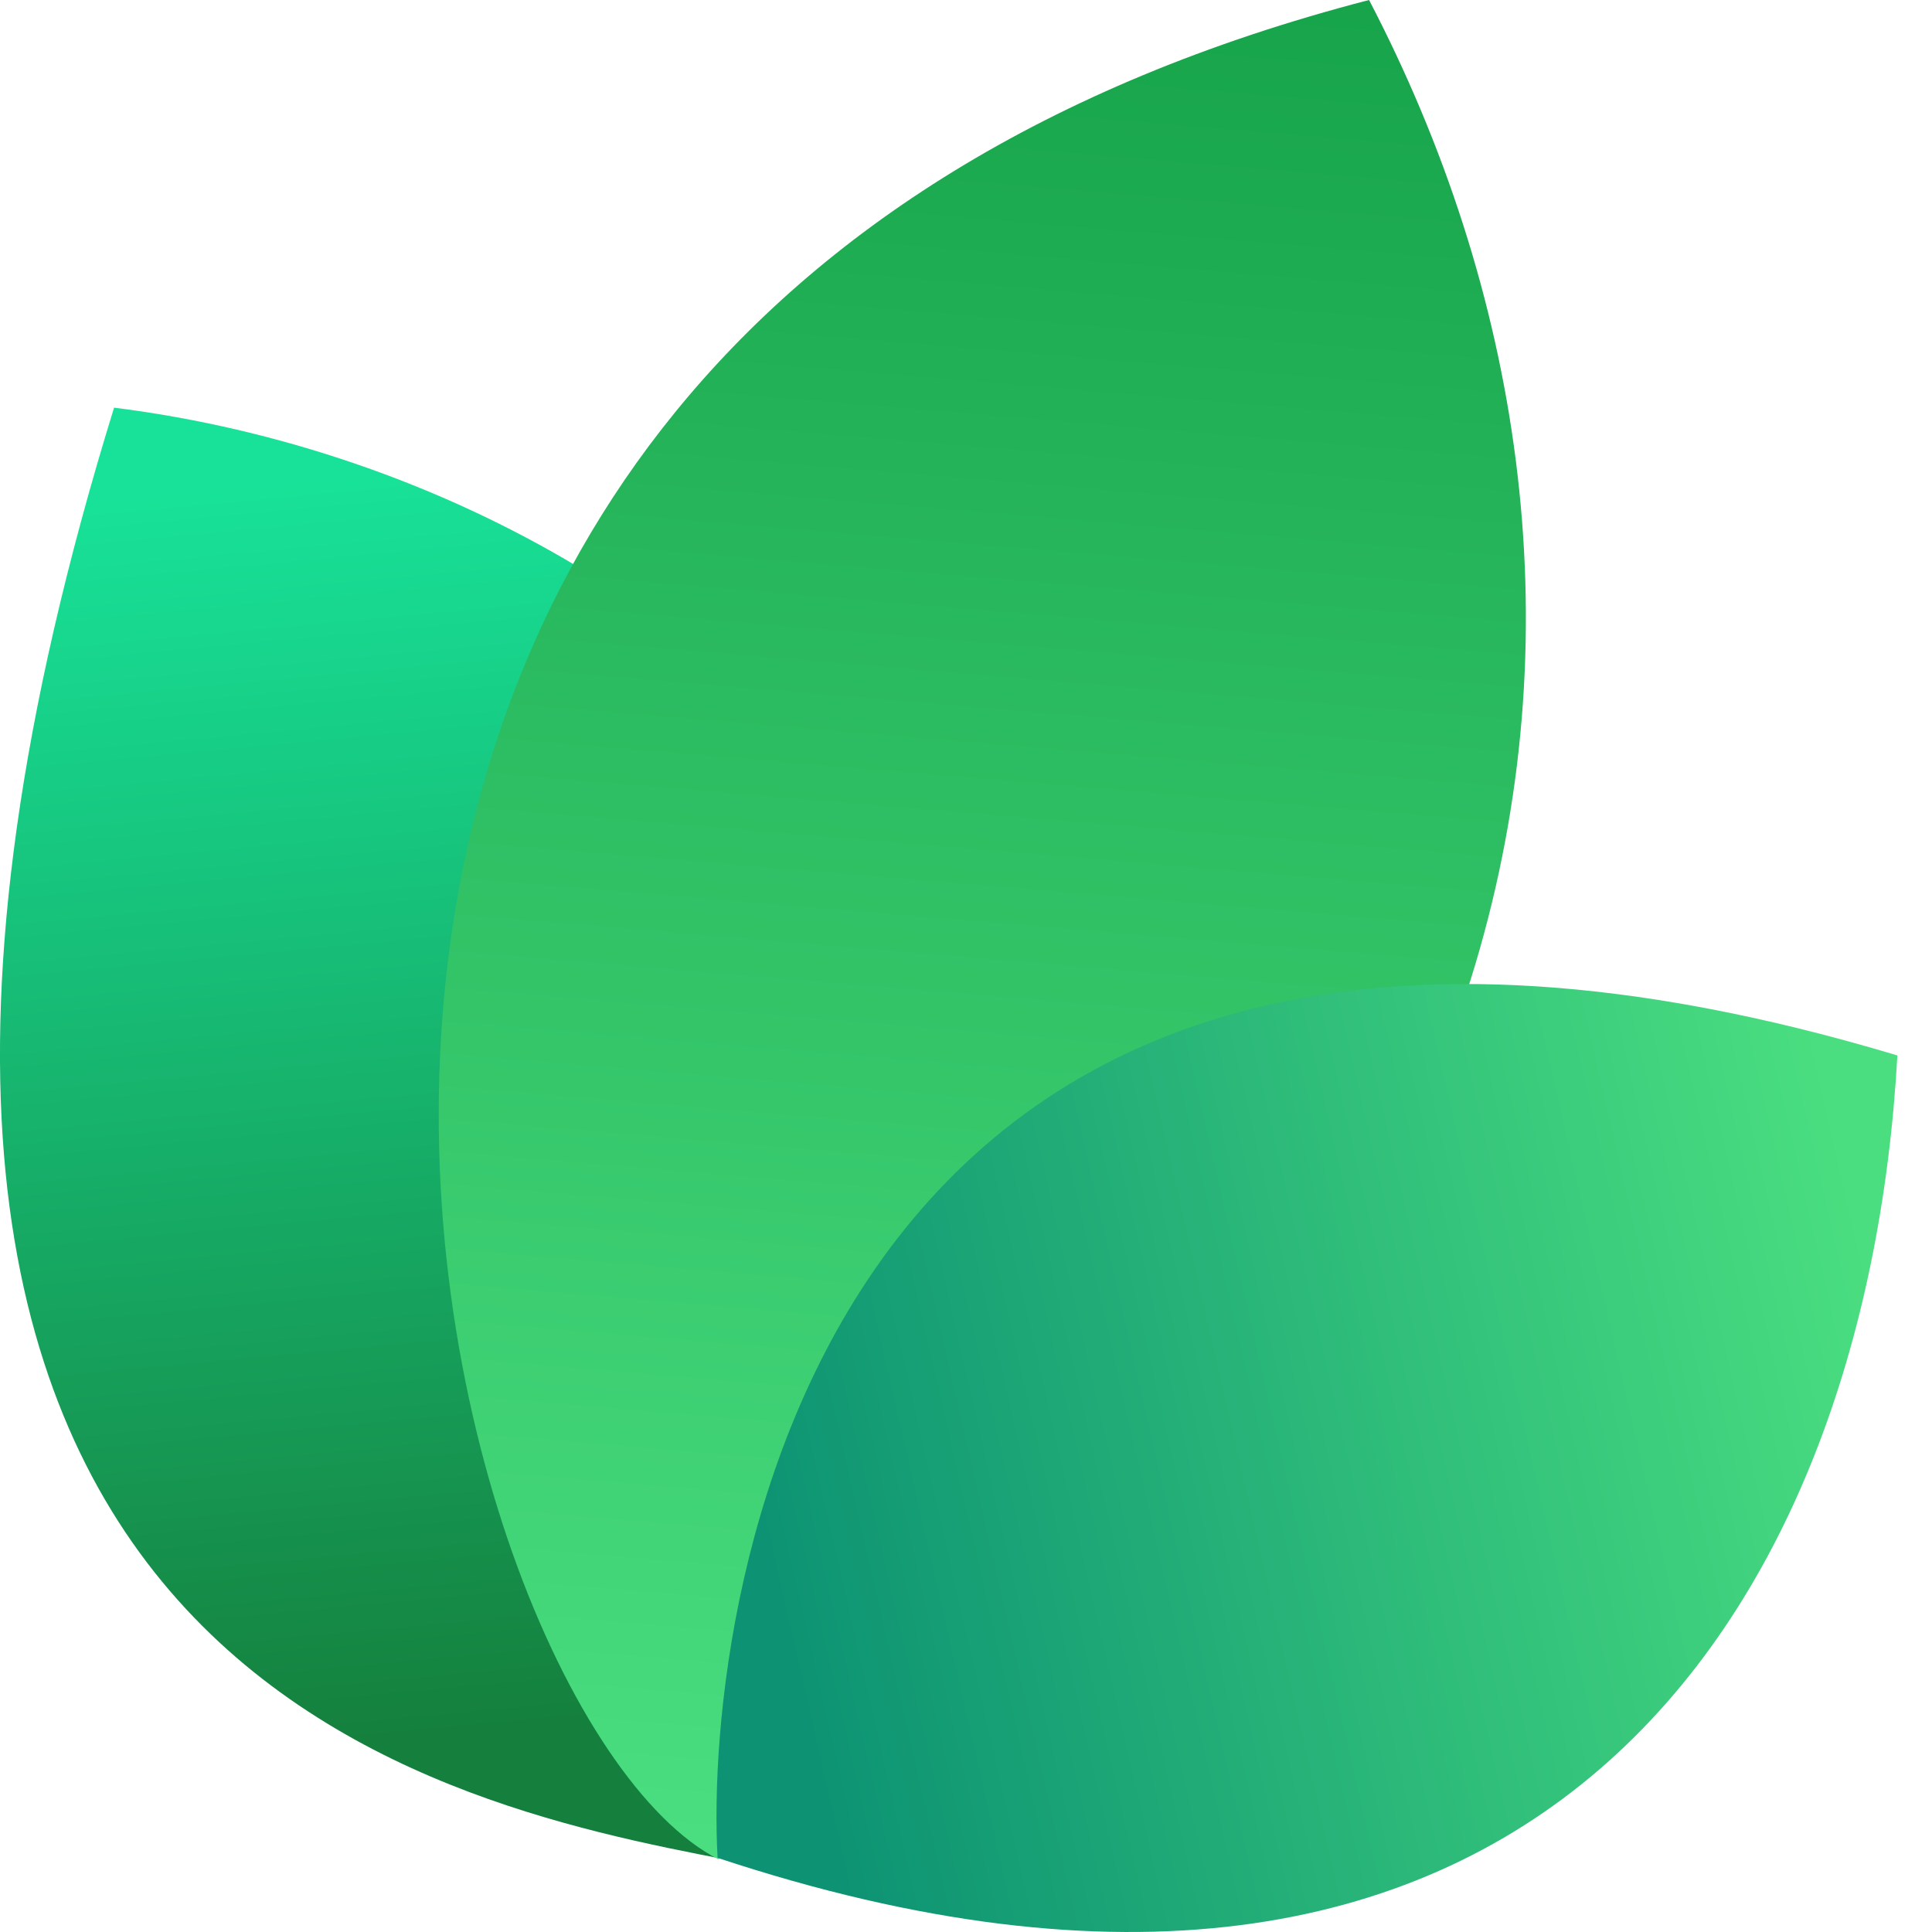
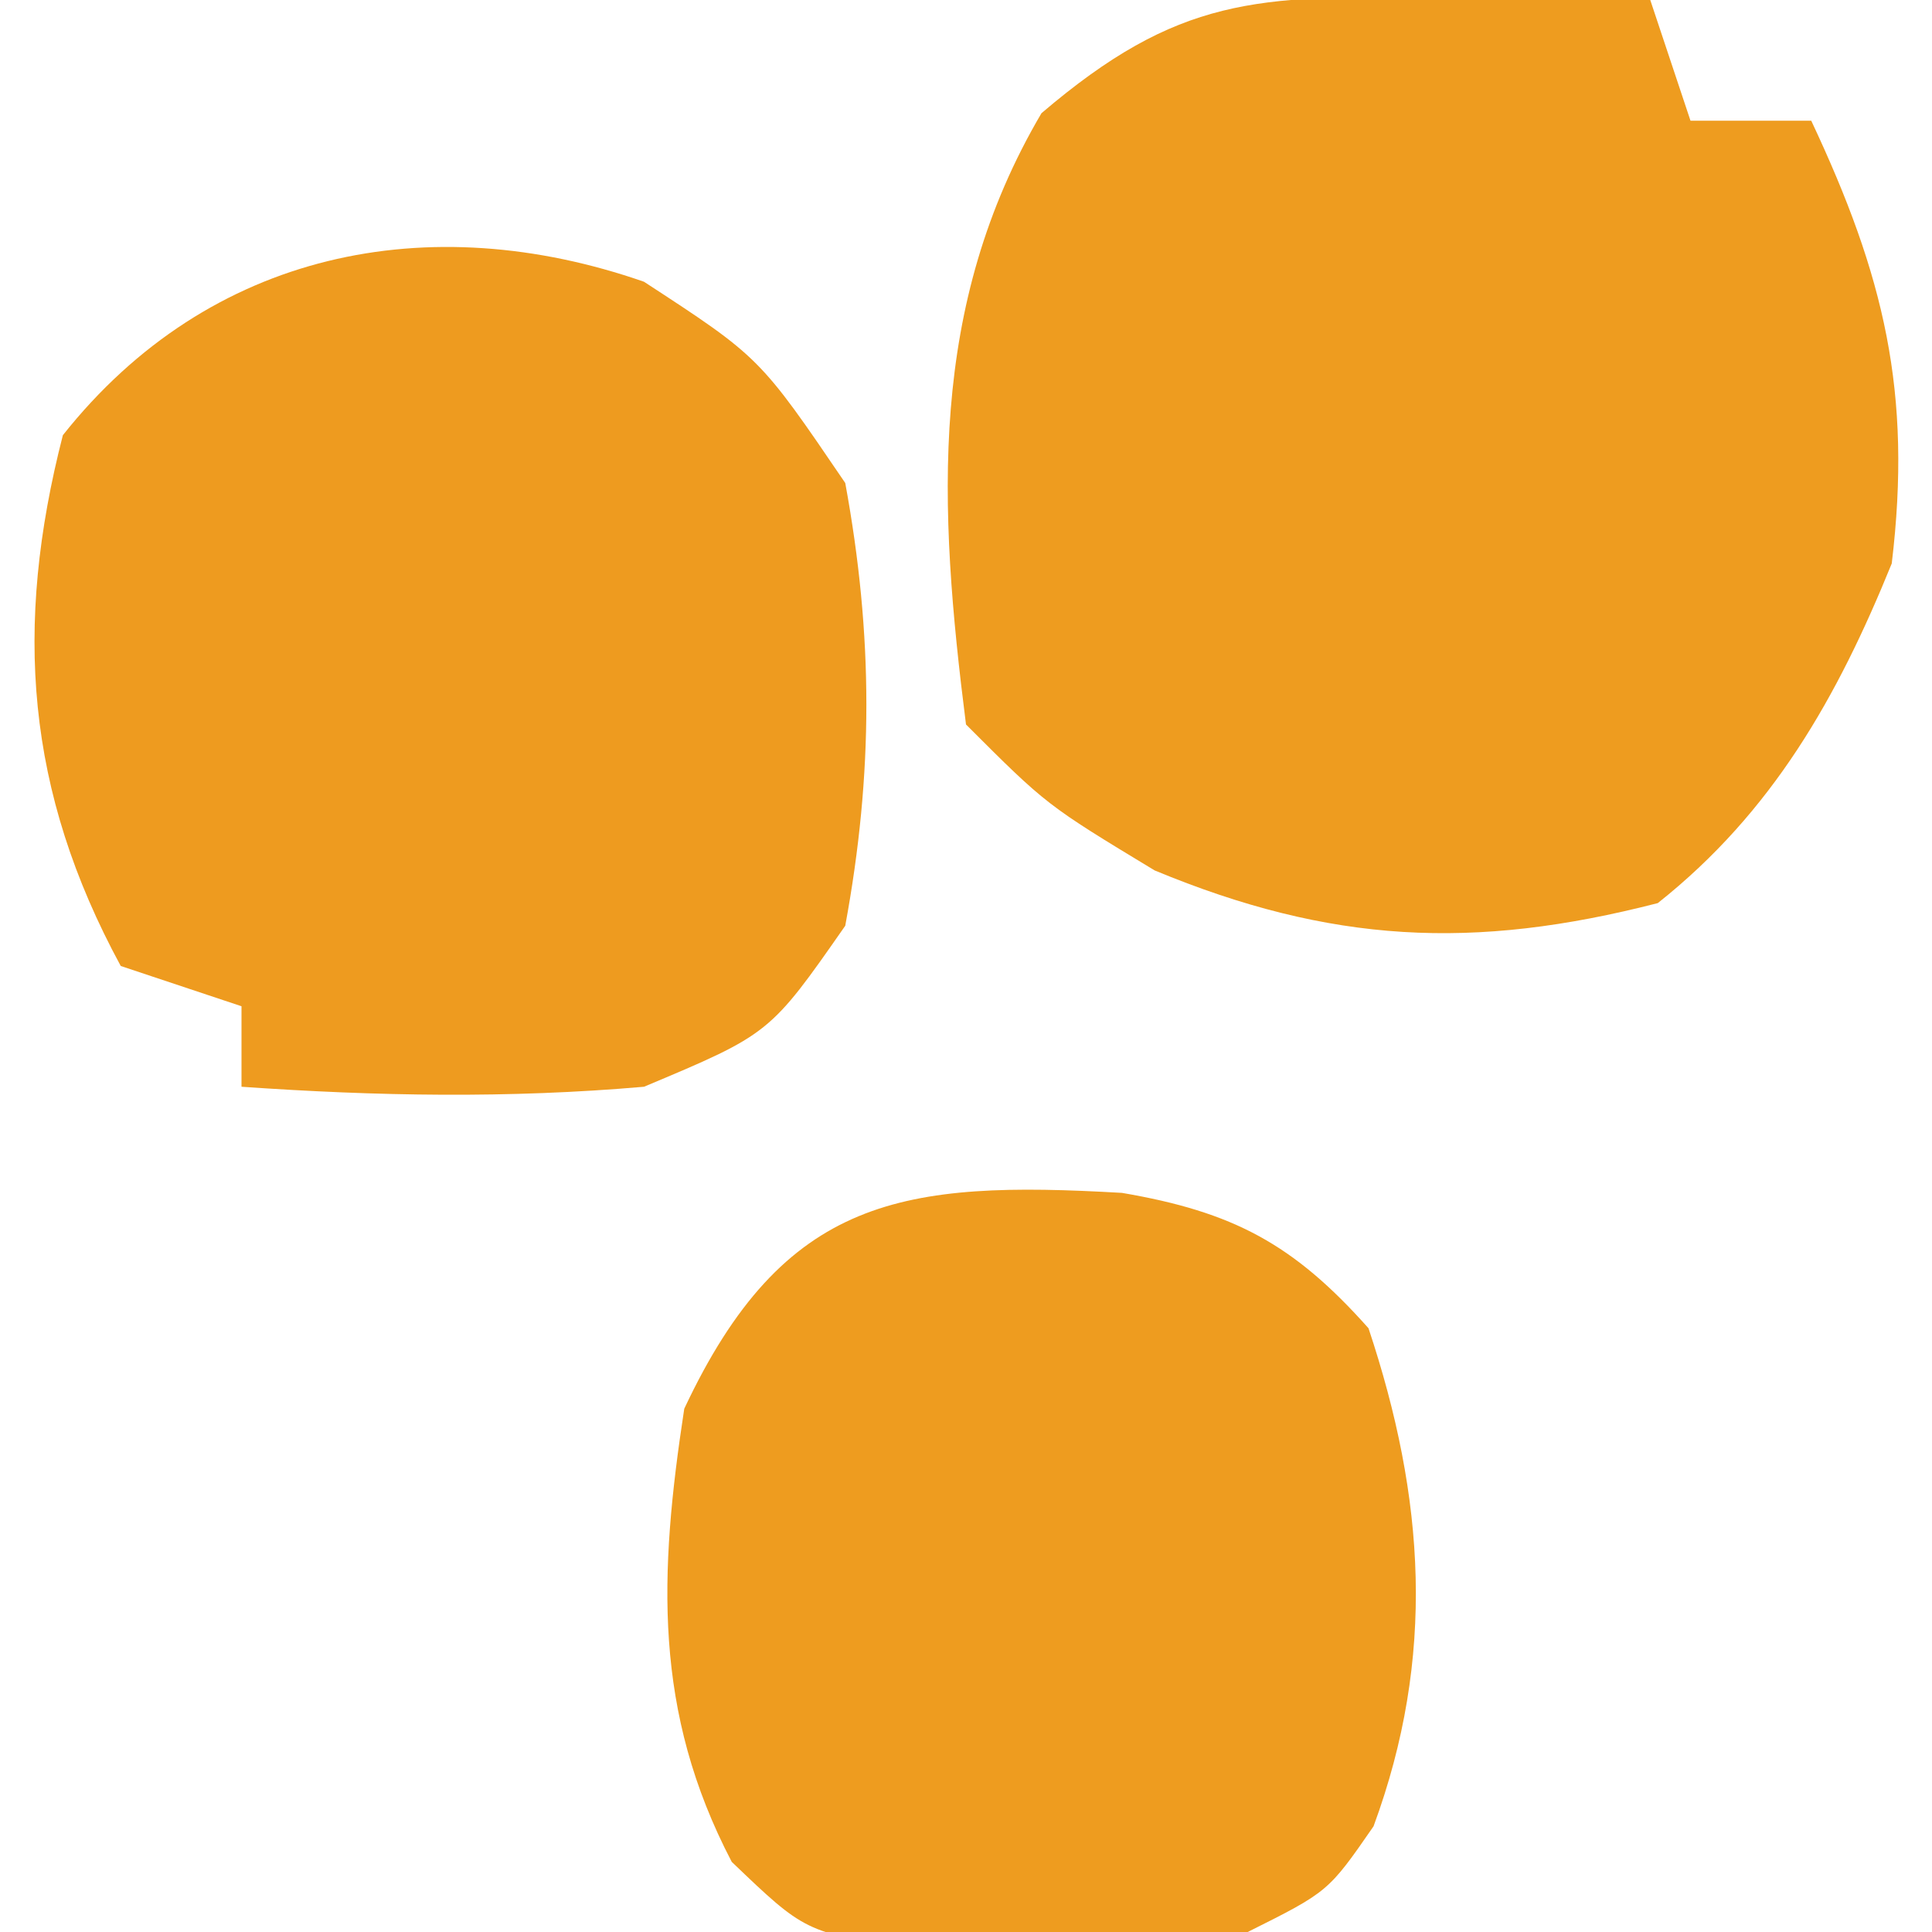
- <svg xmlns="http://www.w3.org/2000/svg" width="24" height="24" viewBox="0 0 24 24" fill="none">
-   <path d="M9.061 23.108C5.268 22.377 -3.391 20.627 1.417 5.064C9.634 6.099 16.973 14.064 9.061 23.108Z" fill="url(#paint0_linear_17557_2021)" />
-   <path d="M8.919 23.094C5.276 21.222 0.784 4.209 17.007 0C20.757 7.193 19.621 16.545 8.919 23.094Z" fill="url(#paint1_linear_17557_2021)" />
-   <path d="M8.914 23.079C8.735 19.882 10.159 9.085 23.57 13.111C23.181 20.123 18.984 26.418 8.914 23.079Z" fill="url(#paint2_linear_17557_2021)" />
-   <defs>
-     <linearGradient id="paint0_linear_17557_2021" x1="3.776" y1="5.916" x2="5.232" y2="21.559" gradientUnits="userSpaceOnUse">
-       <stop stop-color="#18E299" />
-       <stop offset="1" stop-color="#15803D" />
-     </linearGradient>
-     <linearGradient id="paint1_linear_17557_2021" x1="12.171" y1="-0.718" x2="10.19" y2="22.983" gradientUnits="userSpaceOnUse">
-       <stop stop-color="#16A34A" />
-       <stop offset="1" stop-color="#4ADE80" />
-     </linearGradient>
-     <linearGradient id="paint2_linear_17557_2021" x1="23.133" y1="15.353" x2="9.338" y2="18.52" gradientUnits="userSpaceOnUse">
-       <stop stop-color="#4ADE80" />
-       <stop offset="1" stop-color="#0D9373" />
-     </linearGradient>
-   </defs>
+ <svg xmlns="http://www.w3.org/2000/svg" version="1.1" width="48" height="48">
+   <path d="M0 0 C1.504 0.014 1.504 0.014 3.039 0.027 C3.81 0.039 4.581 0.051 5.375 0.062 C5.705 1.052 6.035 2.042 6.375 3.062 C7.365 3.062 8.355 3.062 9.375 3.062 C11.187 6.913 11.885 9.814 11.375 14.062 C10.028 17.382 8.414 20.239 5.562 22.5 C0.978 23.679 -2.567 23.501 -6.938 21.688 C-9.625 20.062 -9.625 20.062 -11.625 18.062 C-12.317 12.618 -12.567 7.664 -9.75 2.875 C-6.349 -0.026 -4.402 -0.051 0 0 Z " fill="#EE9C1F" transform="translate(35.625,-0.0625)" />
+   <path d="M0 0 C2.875 1.875 2.875 1.875 5 5 C5.698 8.798 5.701 12.203 5 16 C3.125 18.688 3.125 18.688 0 20 C-3.363 20.293 -6.635 20.235 -10 20 C-10 19.34 -10 18.68 -10 18 C-10.99 17.67 -11.98 17.34 -13 17 C-15.357 12.658 -15.663 8.577 -14.438 3.812 C-10.796 -0.78 -5.341 -1.858 0 0 Z " fill="#EE9B1F" transform="translate(16,7)" />
+   <path d="M0 0 C2.763 0.472 4.261 1.267 6.125 3.363 C7.529 7.577 7.803 11.522 6.25 15.738 C5.125 17.363 5.125 17.363 3.125 18.363 C1.318 18.536 -0.498 18.63 -2.312 18.676 C-3.765 18.732 -3.765 18.732 -5.246 18.789 C-7.875 18.363 -7.875 18.363 -9.695 16.621 C-11.65 12.879 -11.504 9.475 -10.875 5.363 C-8.39 0.069 -5.427 -0.312 0 0 Z " fill="#EE9C1F" transform="translate(27.875,29.63672)" />
</svg>
